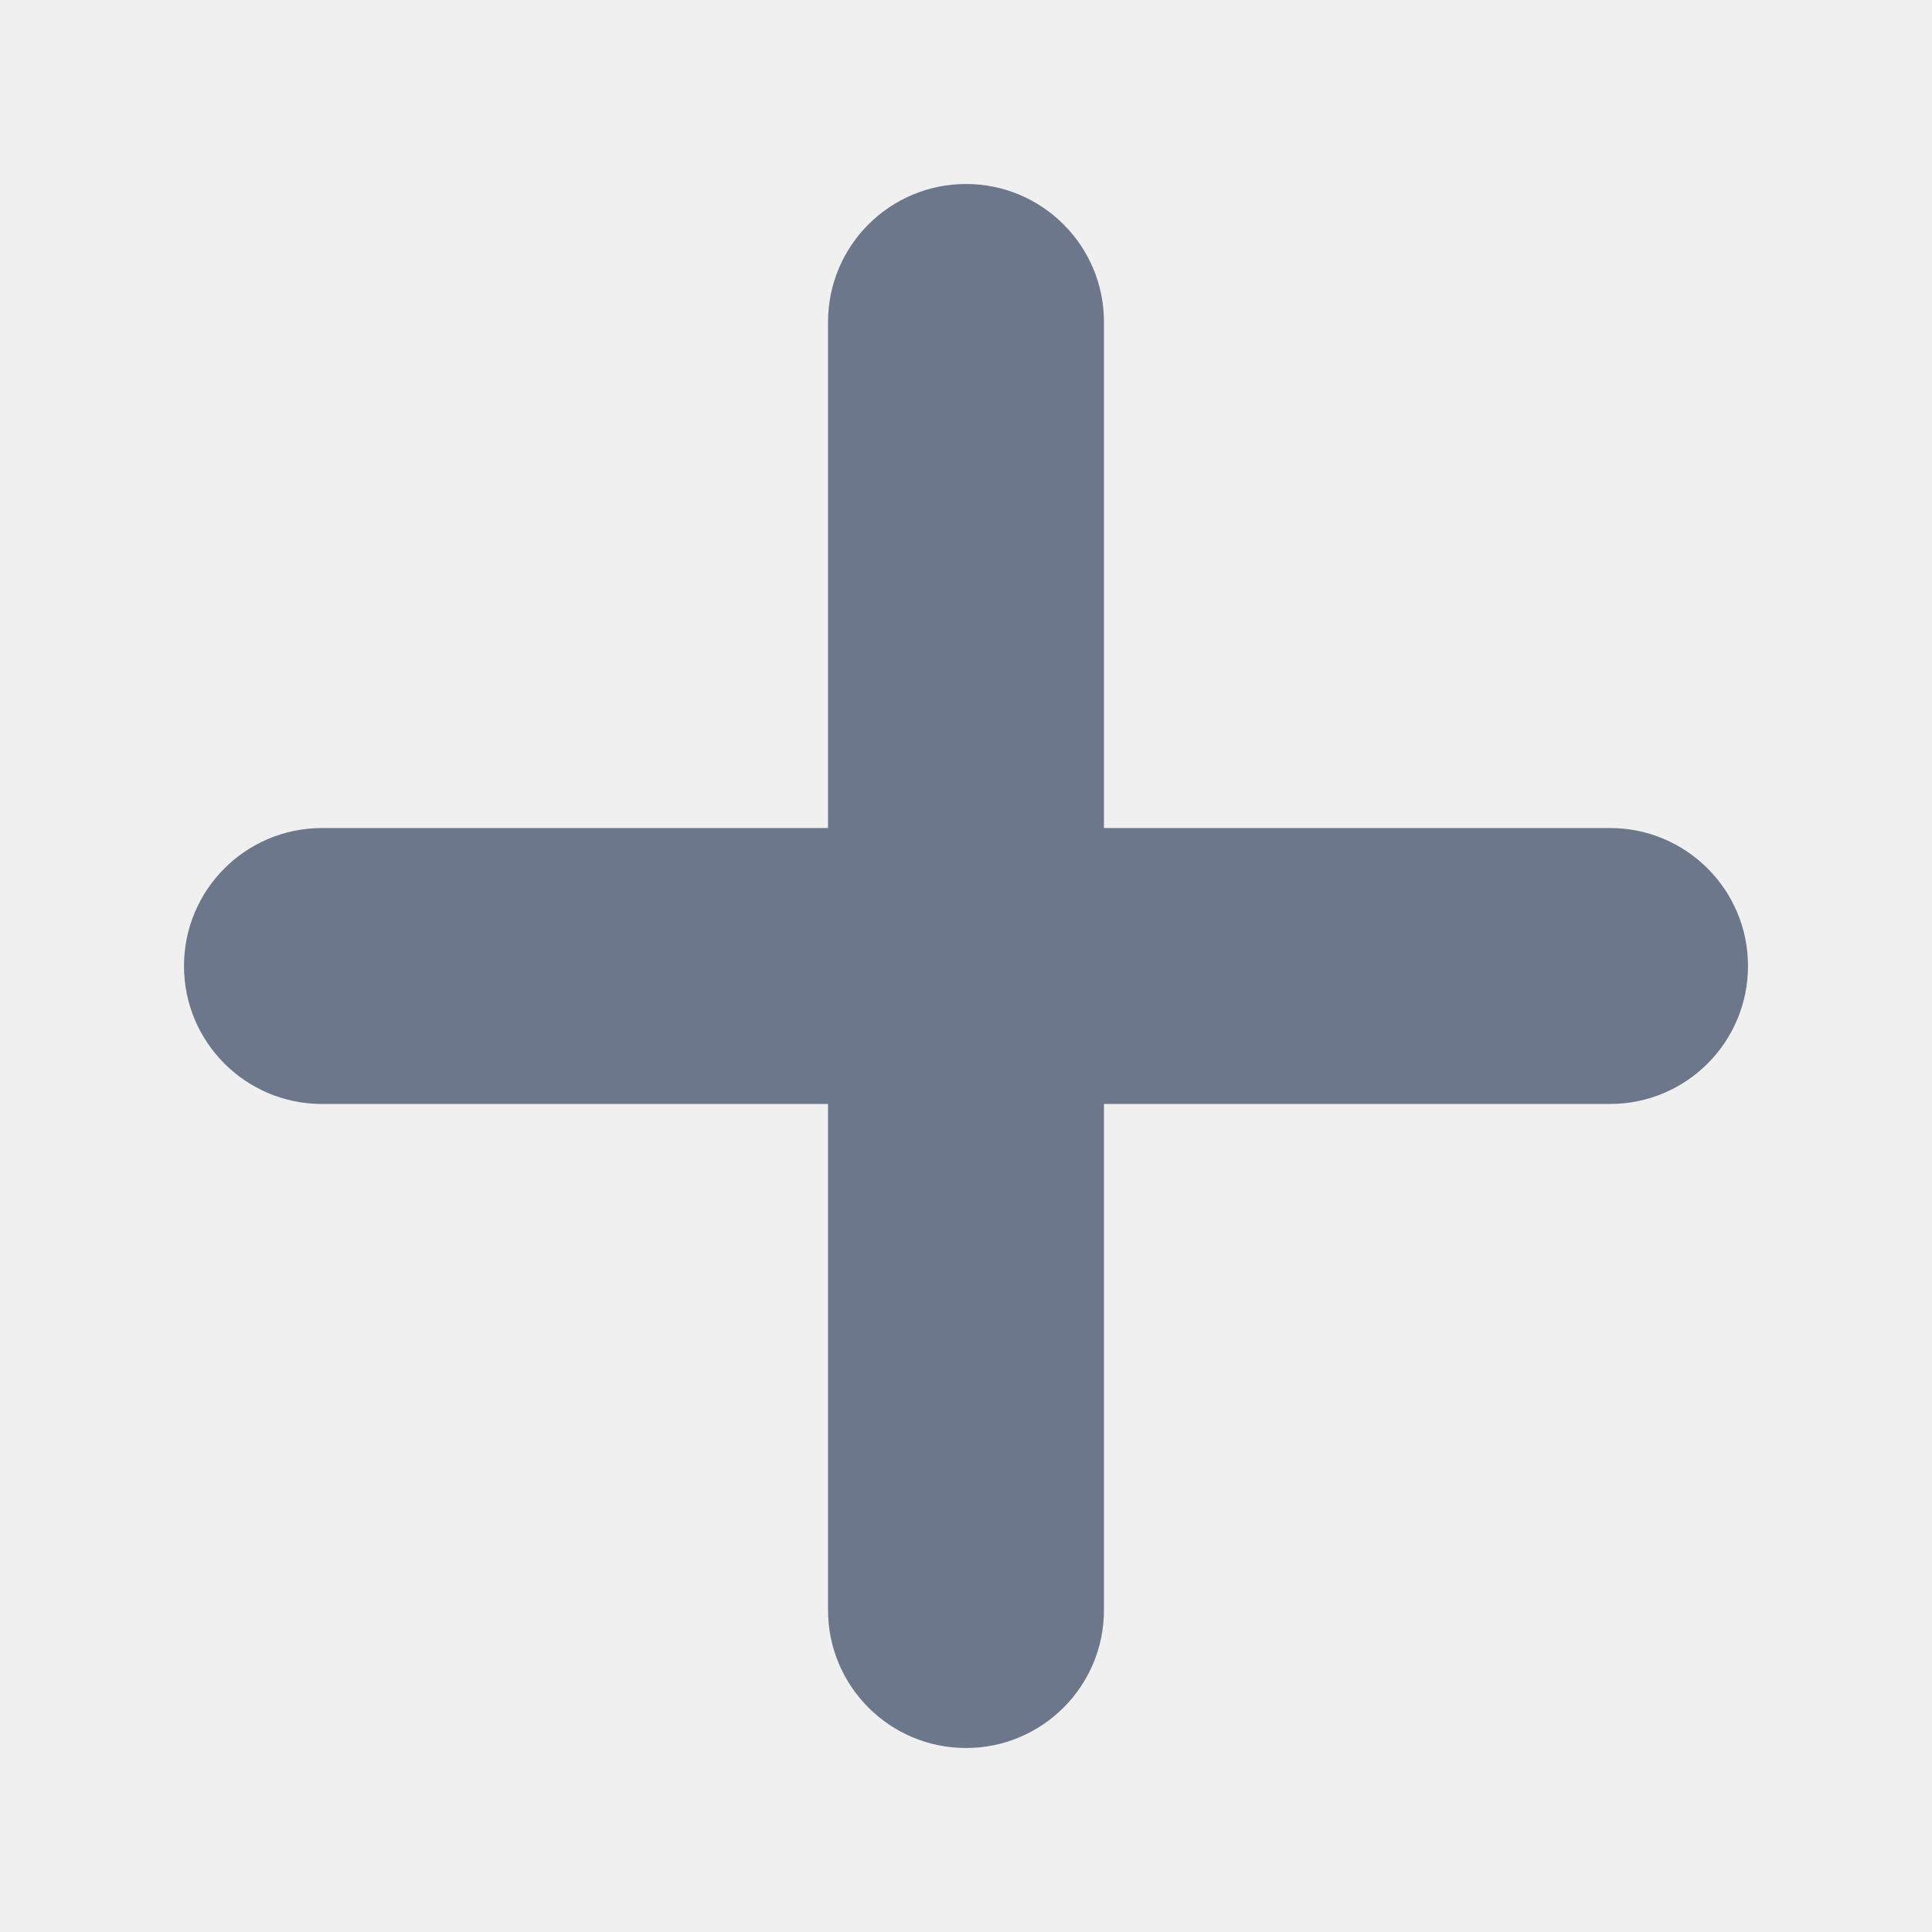
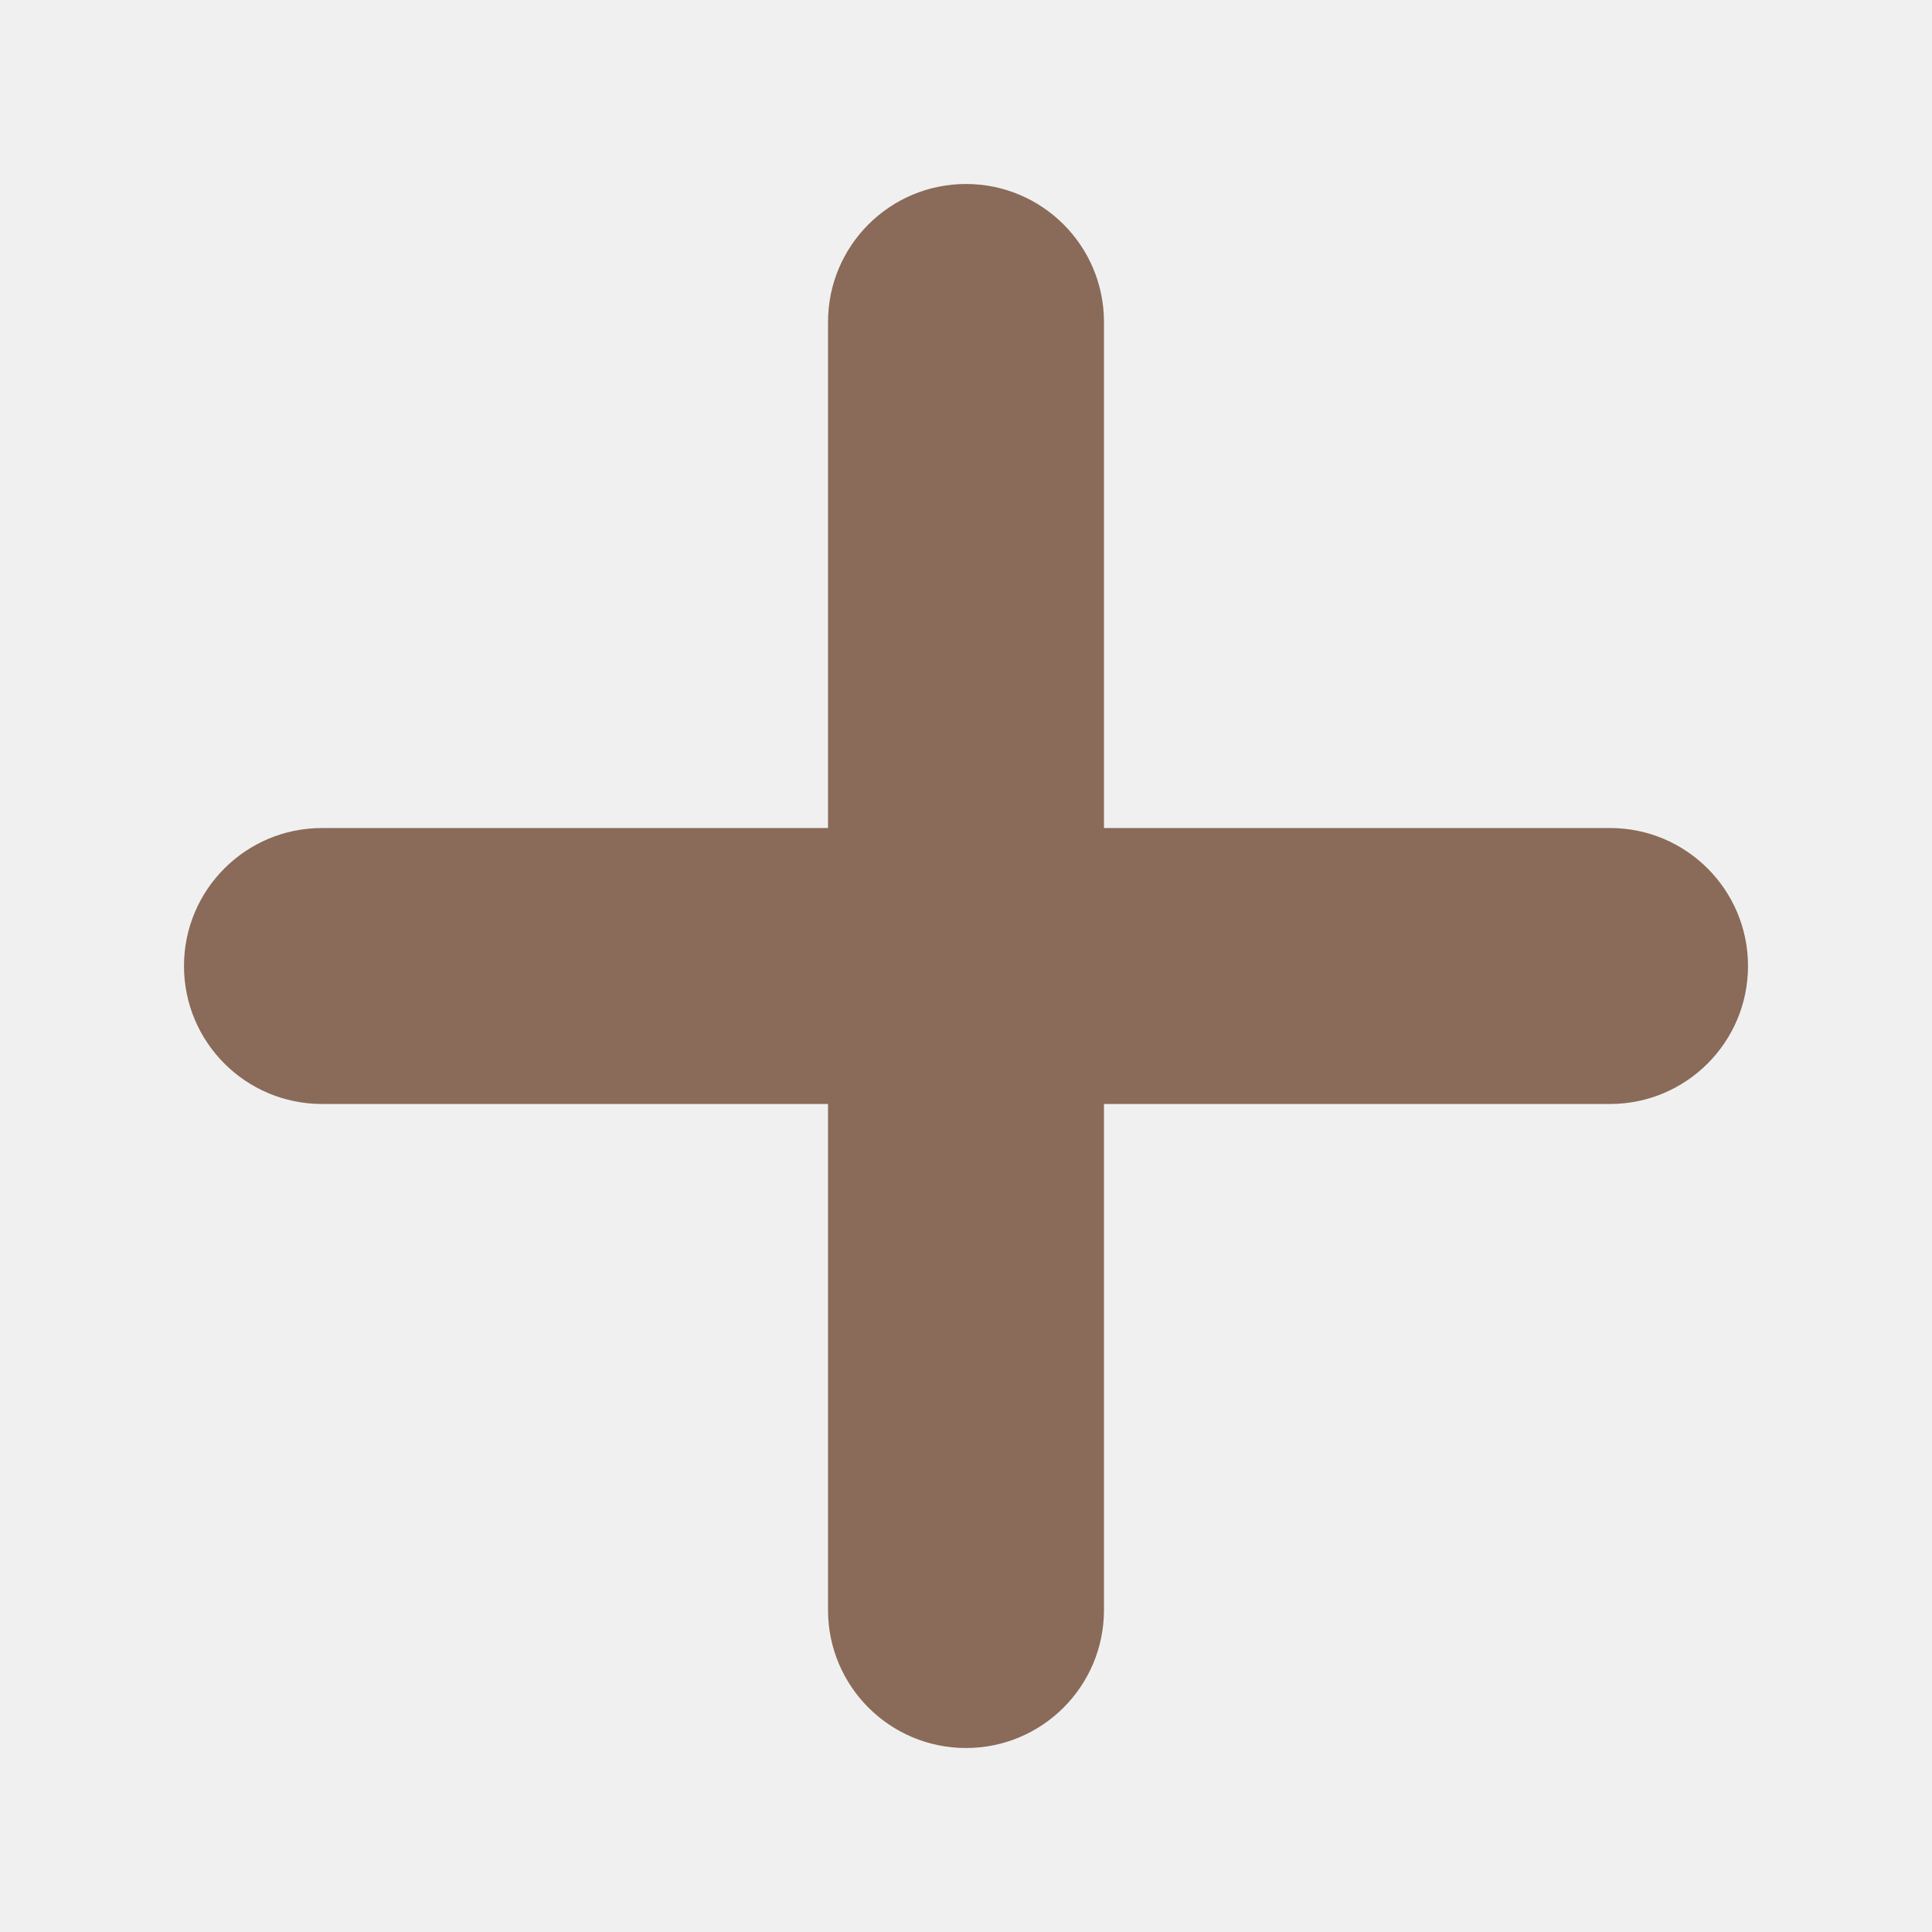
<svg xmlns="http://www.w3.org/2000/svg" width="17" height="17" viewBox="0 0 17 17" fill="none">
-   <path fill-rule="evenodd" clip-rule="evenodd" d="M9.714 7.286V2.833C9.714 2.163 9.171 1.619 8.5 1.619C7.829 1.619 7.286 2.163 7.286 2.833V7.286H2.833C2.163 7.286 1.619 7.829 1.619 8.5C1.619 9.171 2.163 9.714 2.833 9.714H7.286V14.167C7.286 14.837 7.829 15.381 8.5 15.381C9.171 15.381 9.714 14.837 9.714 14.167V9.714H14.167C14.837 9.714 15.381 9.171 15.381 8.5C15.381 7.829 14.837 7.286 14.167 7.286H9.714Z" fill="#6D778B" />
+   <path fill-rule="evenodd" clip-rule="evenodd" d="M9.714 7.286V2.833C9.714 2.163 9.171 1.619 8.5 1.619C7.829 1.619 7.286 2.163 7.286 2.833V7.286H2.833C2.163 7.286 1.619 7.829 1.619 8.5C1.619 9.171 2.163 9.714 2.833 9.714H7.286V14.167C7.286 14.837 7.829 15.381 8.5 15.381C9.171 15.381 9.714 14.837 9.714 14.167V9.714H14.167C14.837 9.714 15.381 9.171 15.381 8.5C15.381 7.829 14.837 7.286 14.167 7.286H9.714Z" fill="#8a6a58" />
  <mask id="mask0_941_2753" style="mask-type:alpha" maskUnits="userSpaceOnUse" x="1" y="1" width="15" height="15">
    <path fill-rule="evenodd" clip-rule="evenodd" d="M9.714 7.286V2.833C9.714 2.163 9.171 1.619 8.5 1.619C7.829 1.619 7.286 2.163 7.286 2.833V7.286H2.833C2.163 7.286 1.619 7.829 1.619 8.5C1.619 9.171 2.163 9.714 2.833 9.714H7.286V14.167C7.286 14.837 7.829 15.381 8.5 15.381C9.171 15.381 9.714 14.837 9.714 14.167V9.714H14.167C14.837 9.714 15.381 9.171 15.381 8.5C15.381 7.829 14.837 7.286 14.167 7.286H9.714Z" fill="white" />
  </mask>
  <g mask="url(#mask0_941_2753)">
</g>
</svg>
